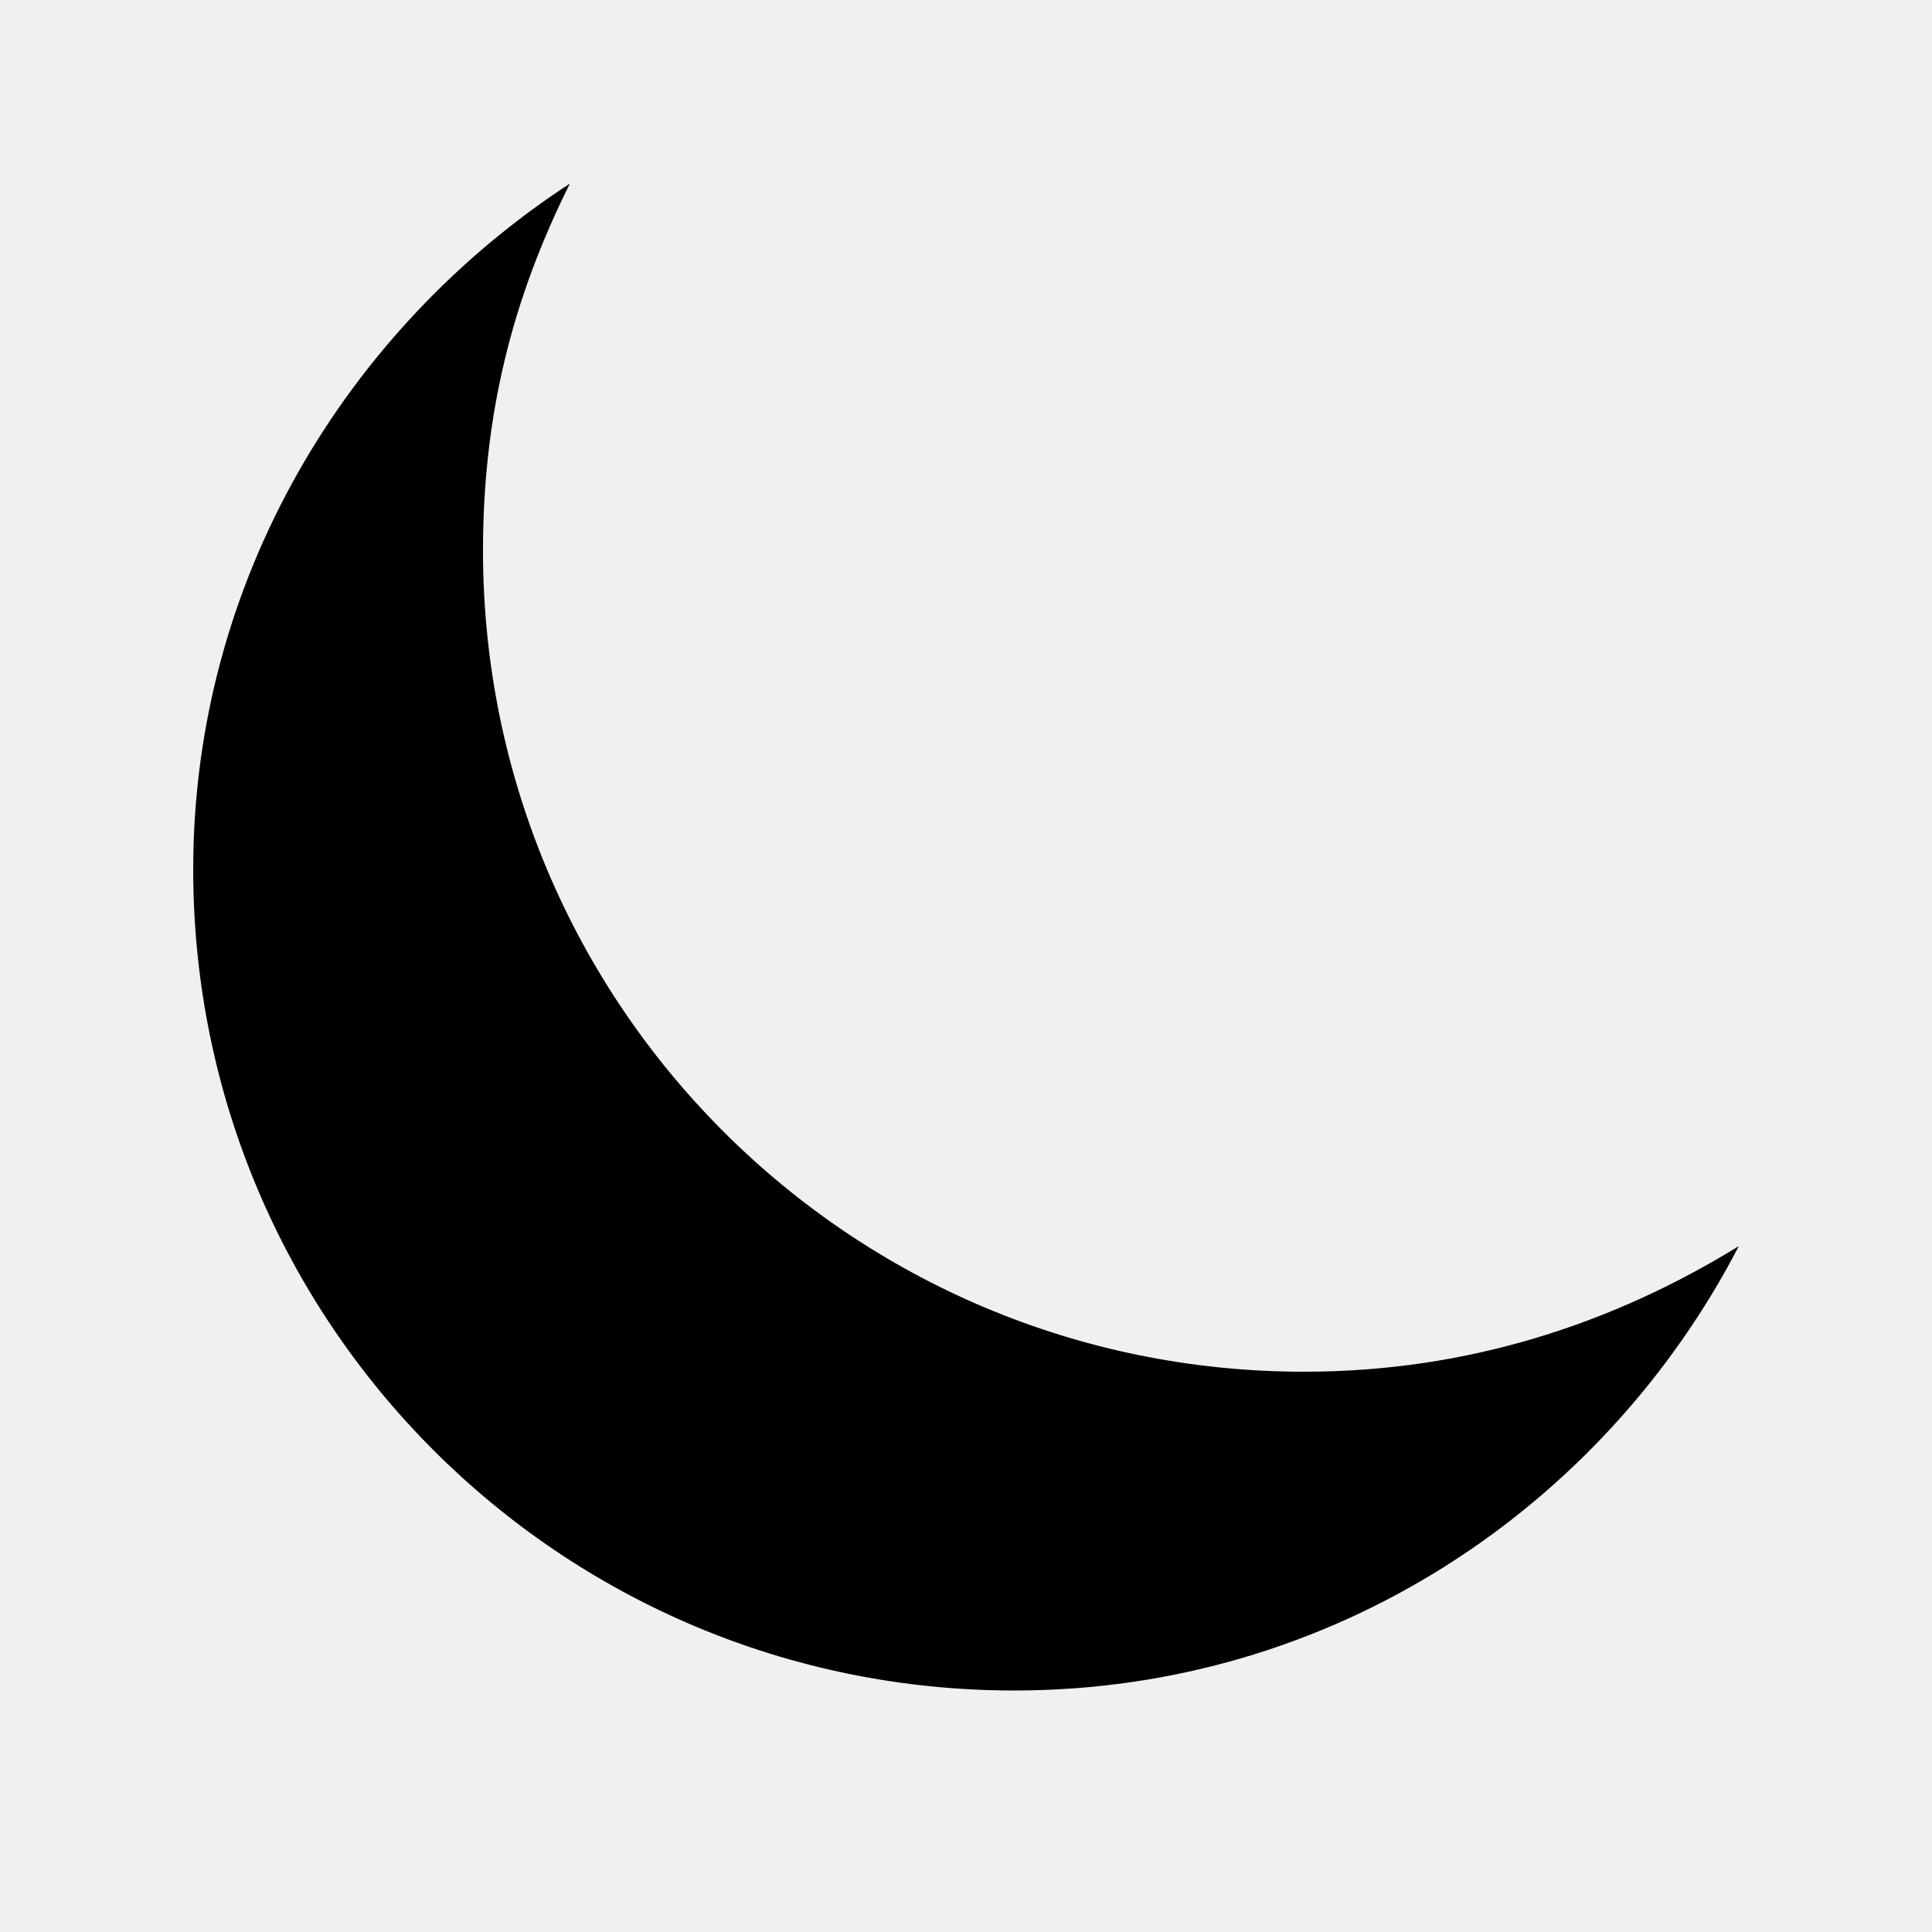
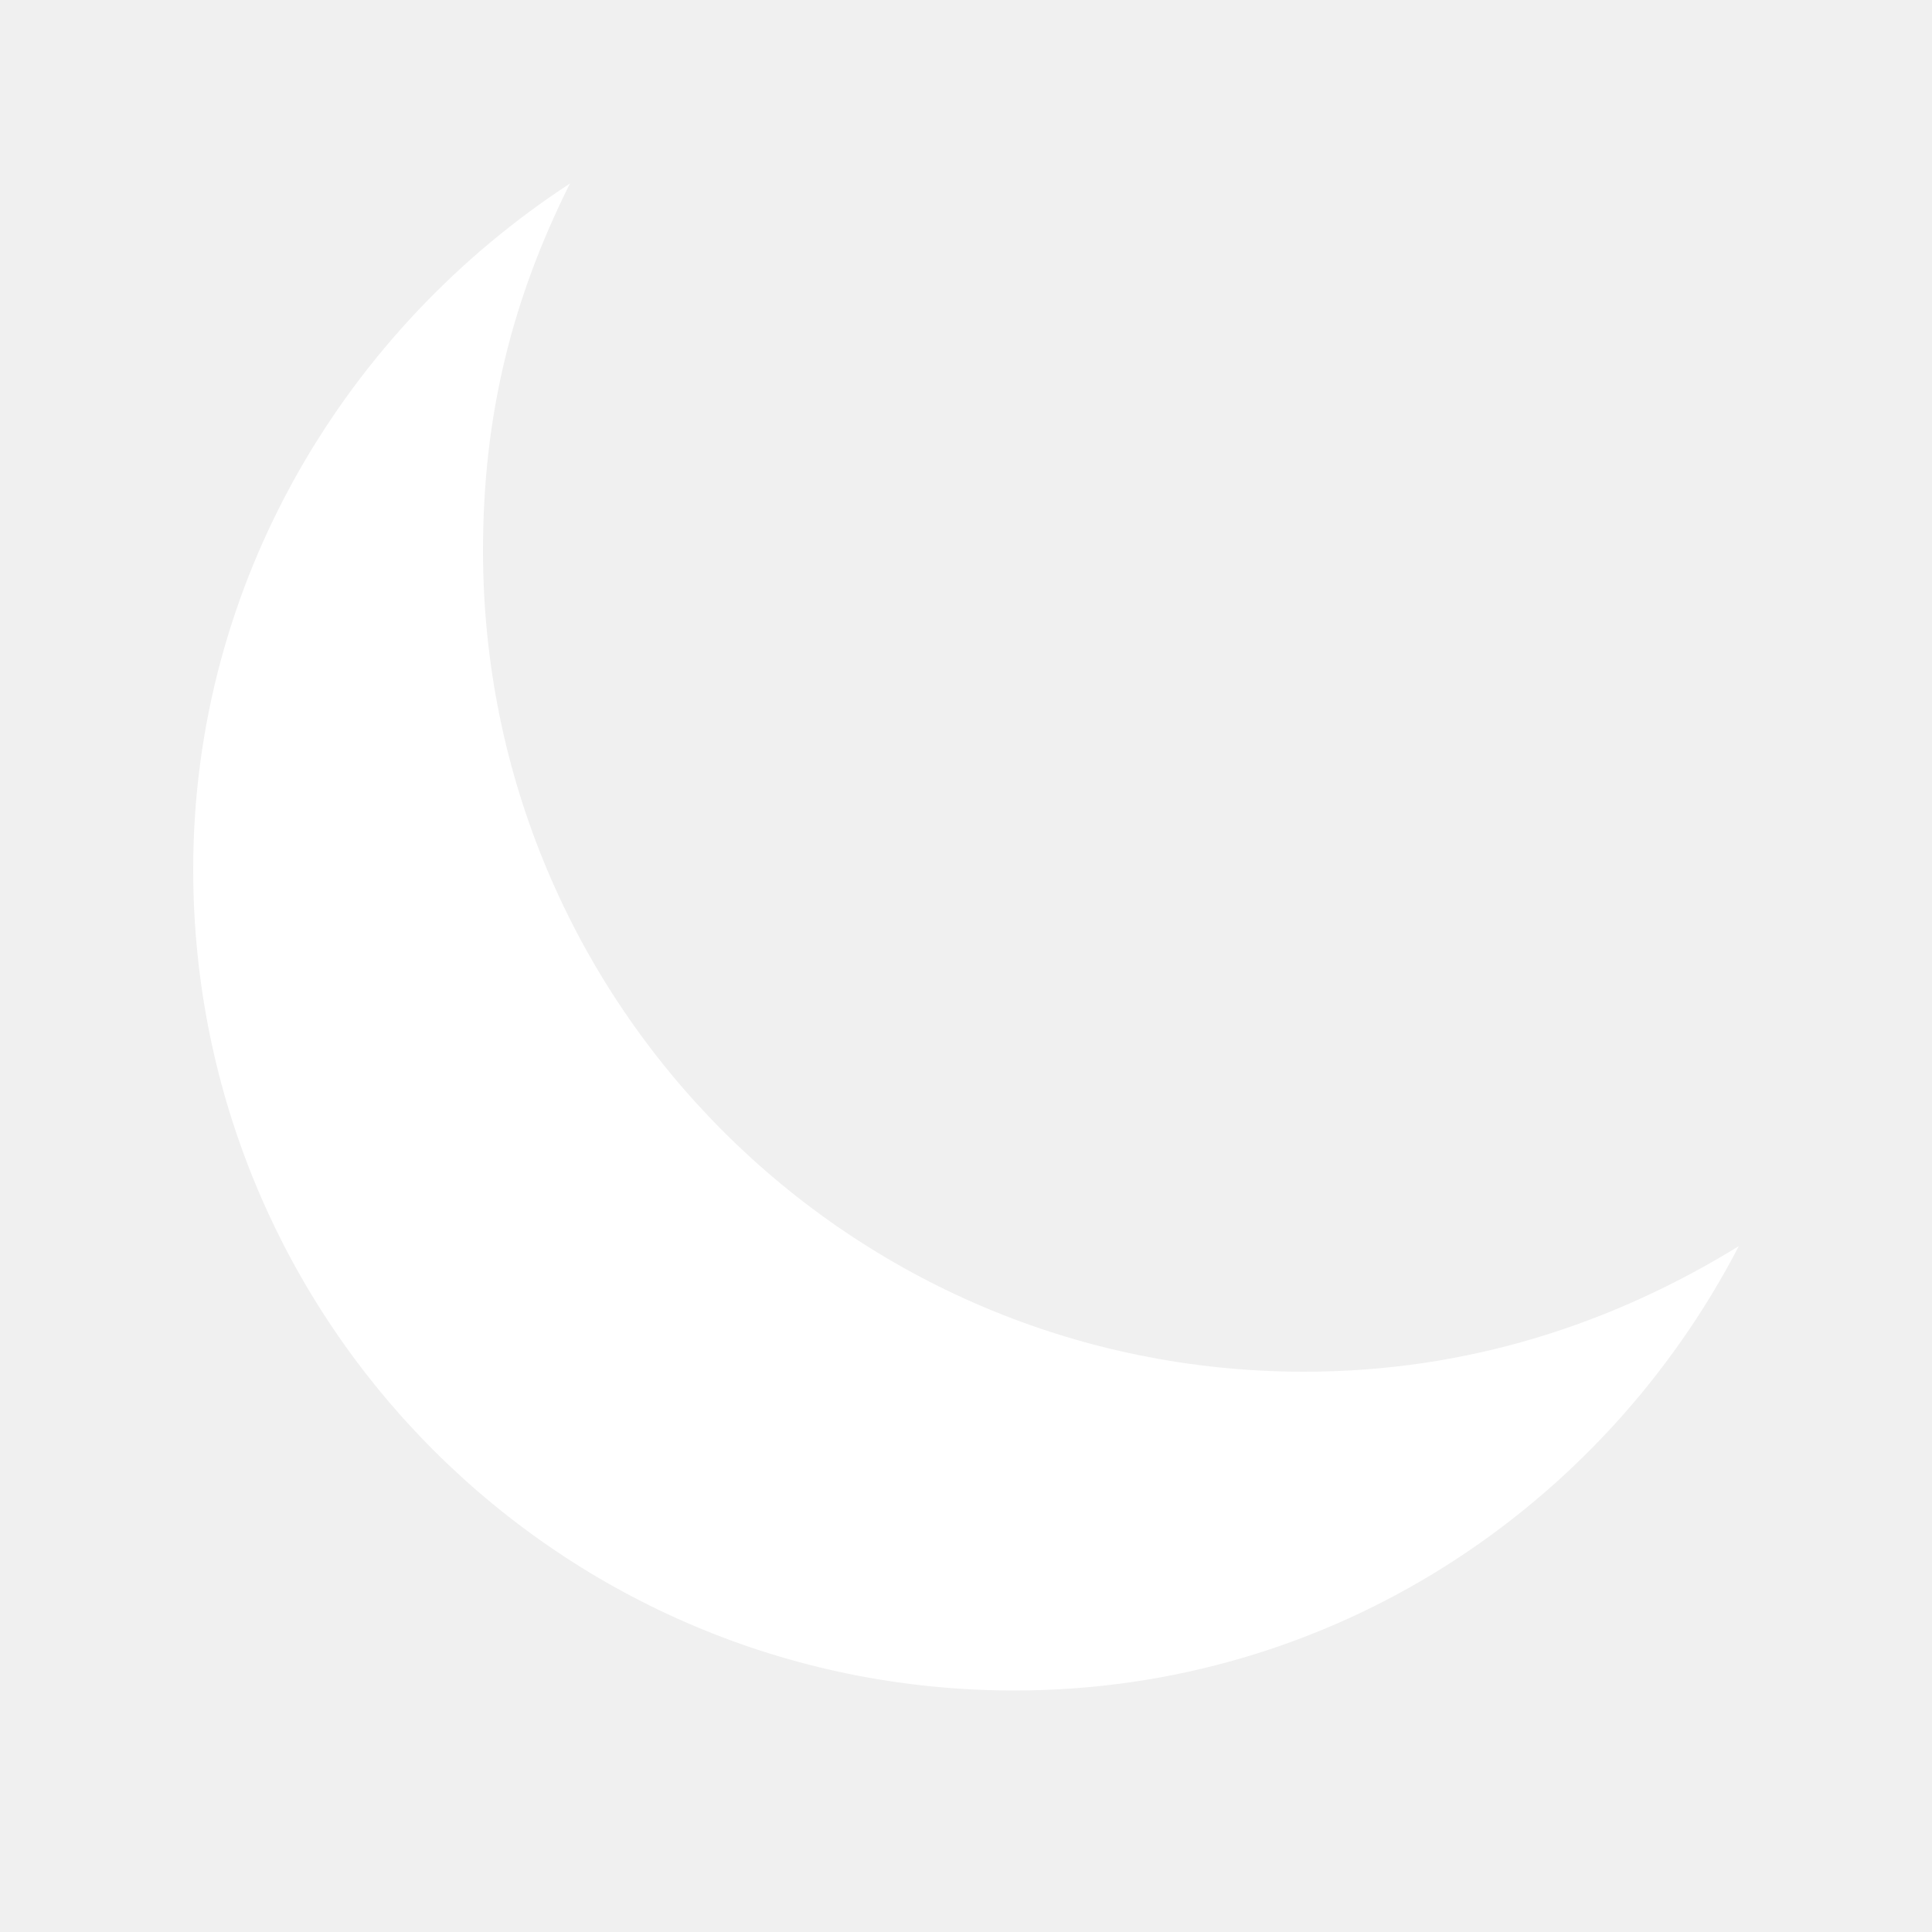
- <svg xmlns="http://www.w3.org/2000/svg" xmlns:html="http://www.w3.org/1999/xhtml" id="moon" fill="#000" x="0" y="0" width="200" height="200" viewBox="0 0 200 200" enable-background="new 0 0 200 200">
+ <svg xmlns="http://www.w3.org/2000/svg" xmlns:html="http://www.w3.org/1999/xhtml" id="moon" fill="#fff" x="0" y="0" width="200" height="200" viewBox="0 0 200 200" enable-background="new 0 0 200 200">
  <defs>
    <html:link href="../test/style.css" type="text/css" rel="stylesheet" />
  </defs>
  <path d="M135 142c-47 0-85-38-85-85 0-14 3-26 9-38C36 34 20 60 20 90c0 47 38 85 85 85 33 0 61-19 75-46C167 137 152 142 135 142z" />
</svg>
